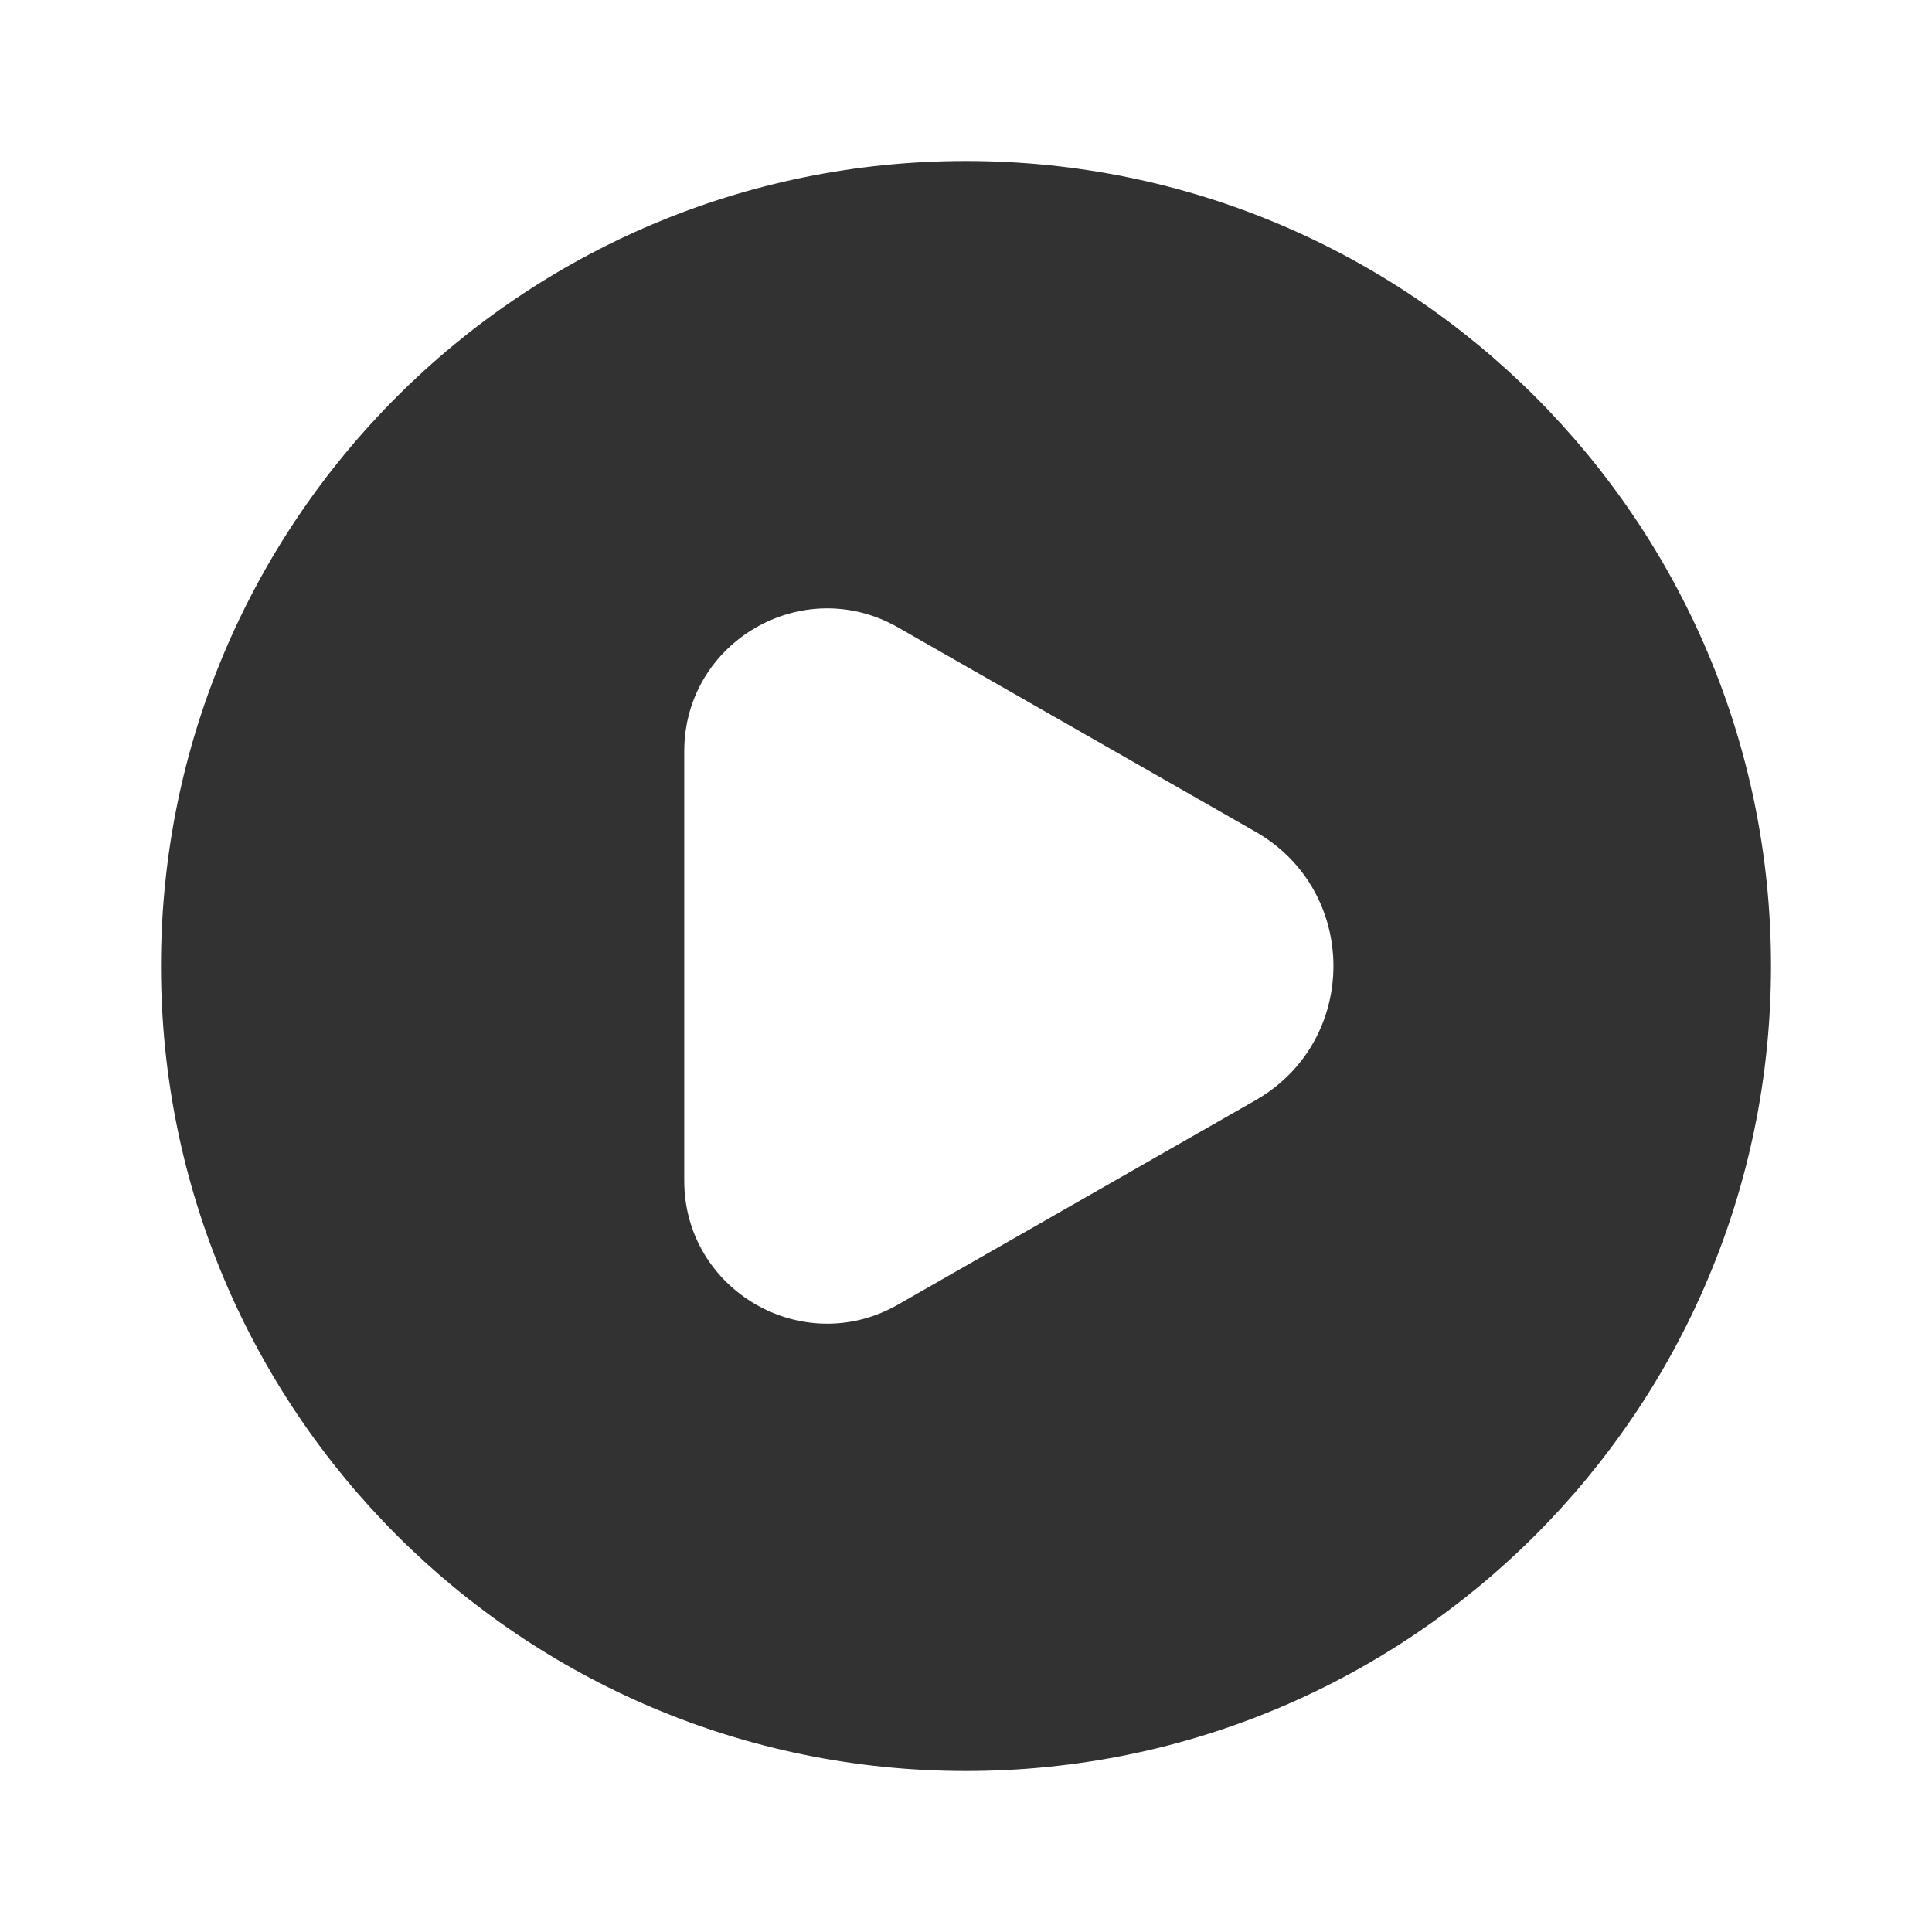
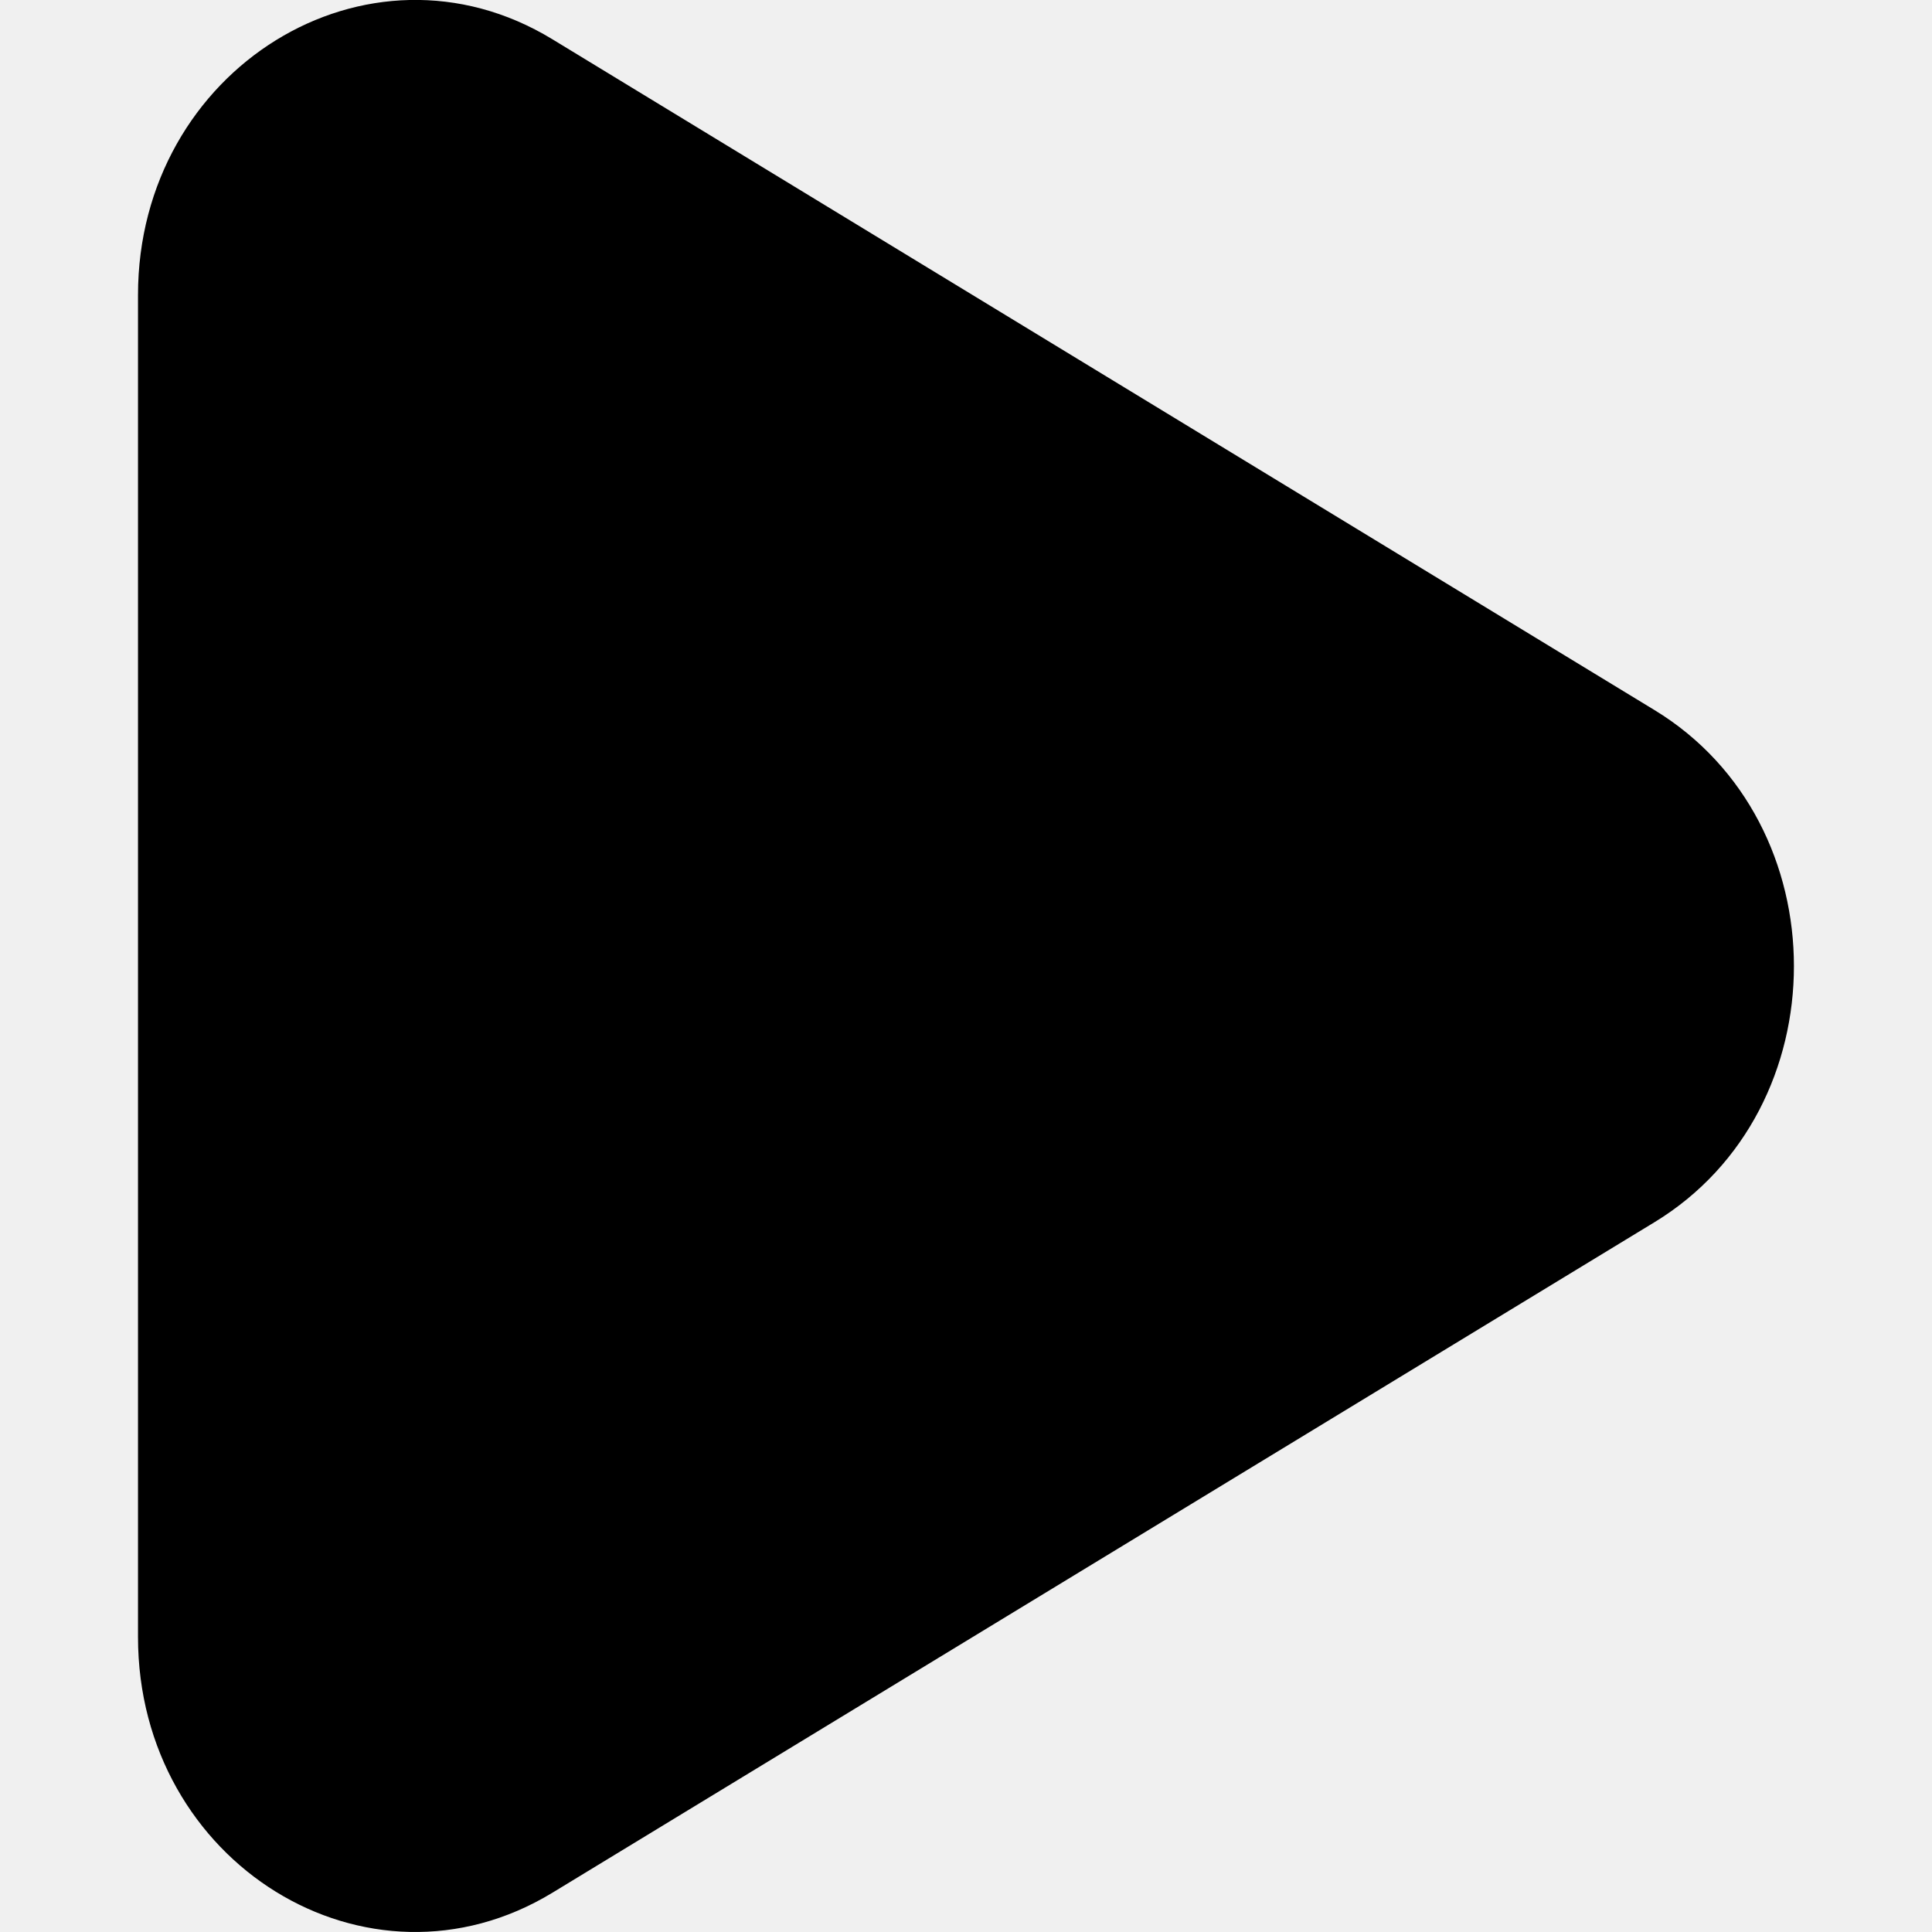
- <svg xmlns="http://www.w3.org/2000/svg" width="800px" height="800px" viewBox="0 0 24 24" fill="none">
-   <rect width="24" height="24" fill="white" />
-   <path fill-rule="evenodd" clip-rule="evenodd" d="M2 12C2 6.477 6.477 2 12 2C17.523 2 22 6.477 22 12C22 17.523 17.523 22 12 22C6.477 22 2 17.523 2 12ZM15.596 10.332C16.887 11.069 16.887 12.931 15.596 13.668L11.154 16.207C9.972 16.883 8.5 16.029 8.5 14.667L8.5 9.333C8.5 7.971 9.972 7.118 11.154 7.793L15.596 10.332Z" fill="#323232" />
+ <svg xmlns="http://www.w3.org/2000/svg" width="800px" height="800px" viewBox="-0.5 0 7 7" version="1.1">
+   <defs>
+ 
+ </defs>
+   <g id="Page-1" stroke="none" stroke-width="1" fill="none" fill-rule="evenodd">
+     <g id="Dribbble-Light-Preview" transform="translate(-347, -3766)" fill="#000000">
+       <g id="icons" transform="translate(56, 160)">
+         <path d="M296.495,3608.573 L292.501,3606.142 C291.832,3605.735 291,3606.25 291,3607.069 L291,3611.931 C291,3612.751 291.832,3613.264 292.501,3612.858 L296.495,3610.428 C297.168,3610.018 297.168,3608.983 296.495,3608.573" id="play-[#1003]">
+ 
+ </path>
+       </g>
+     </g>
+   </g>
</svg>
